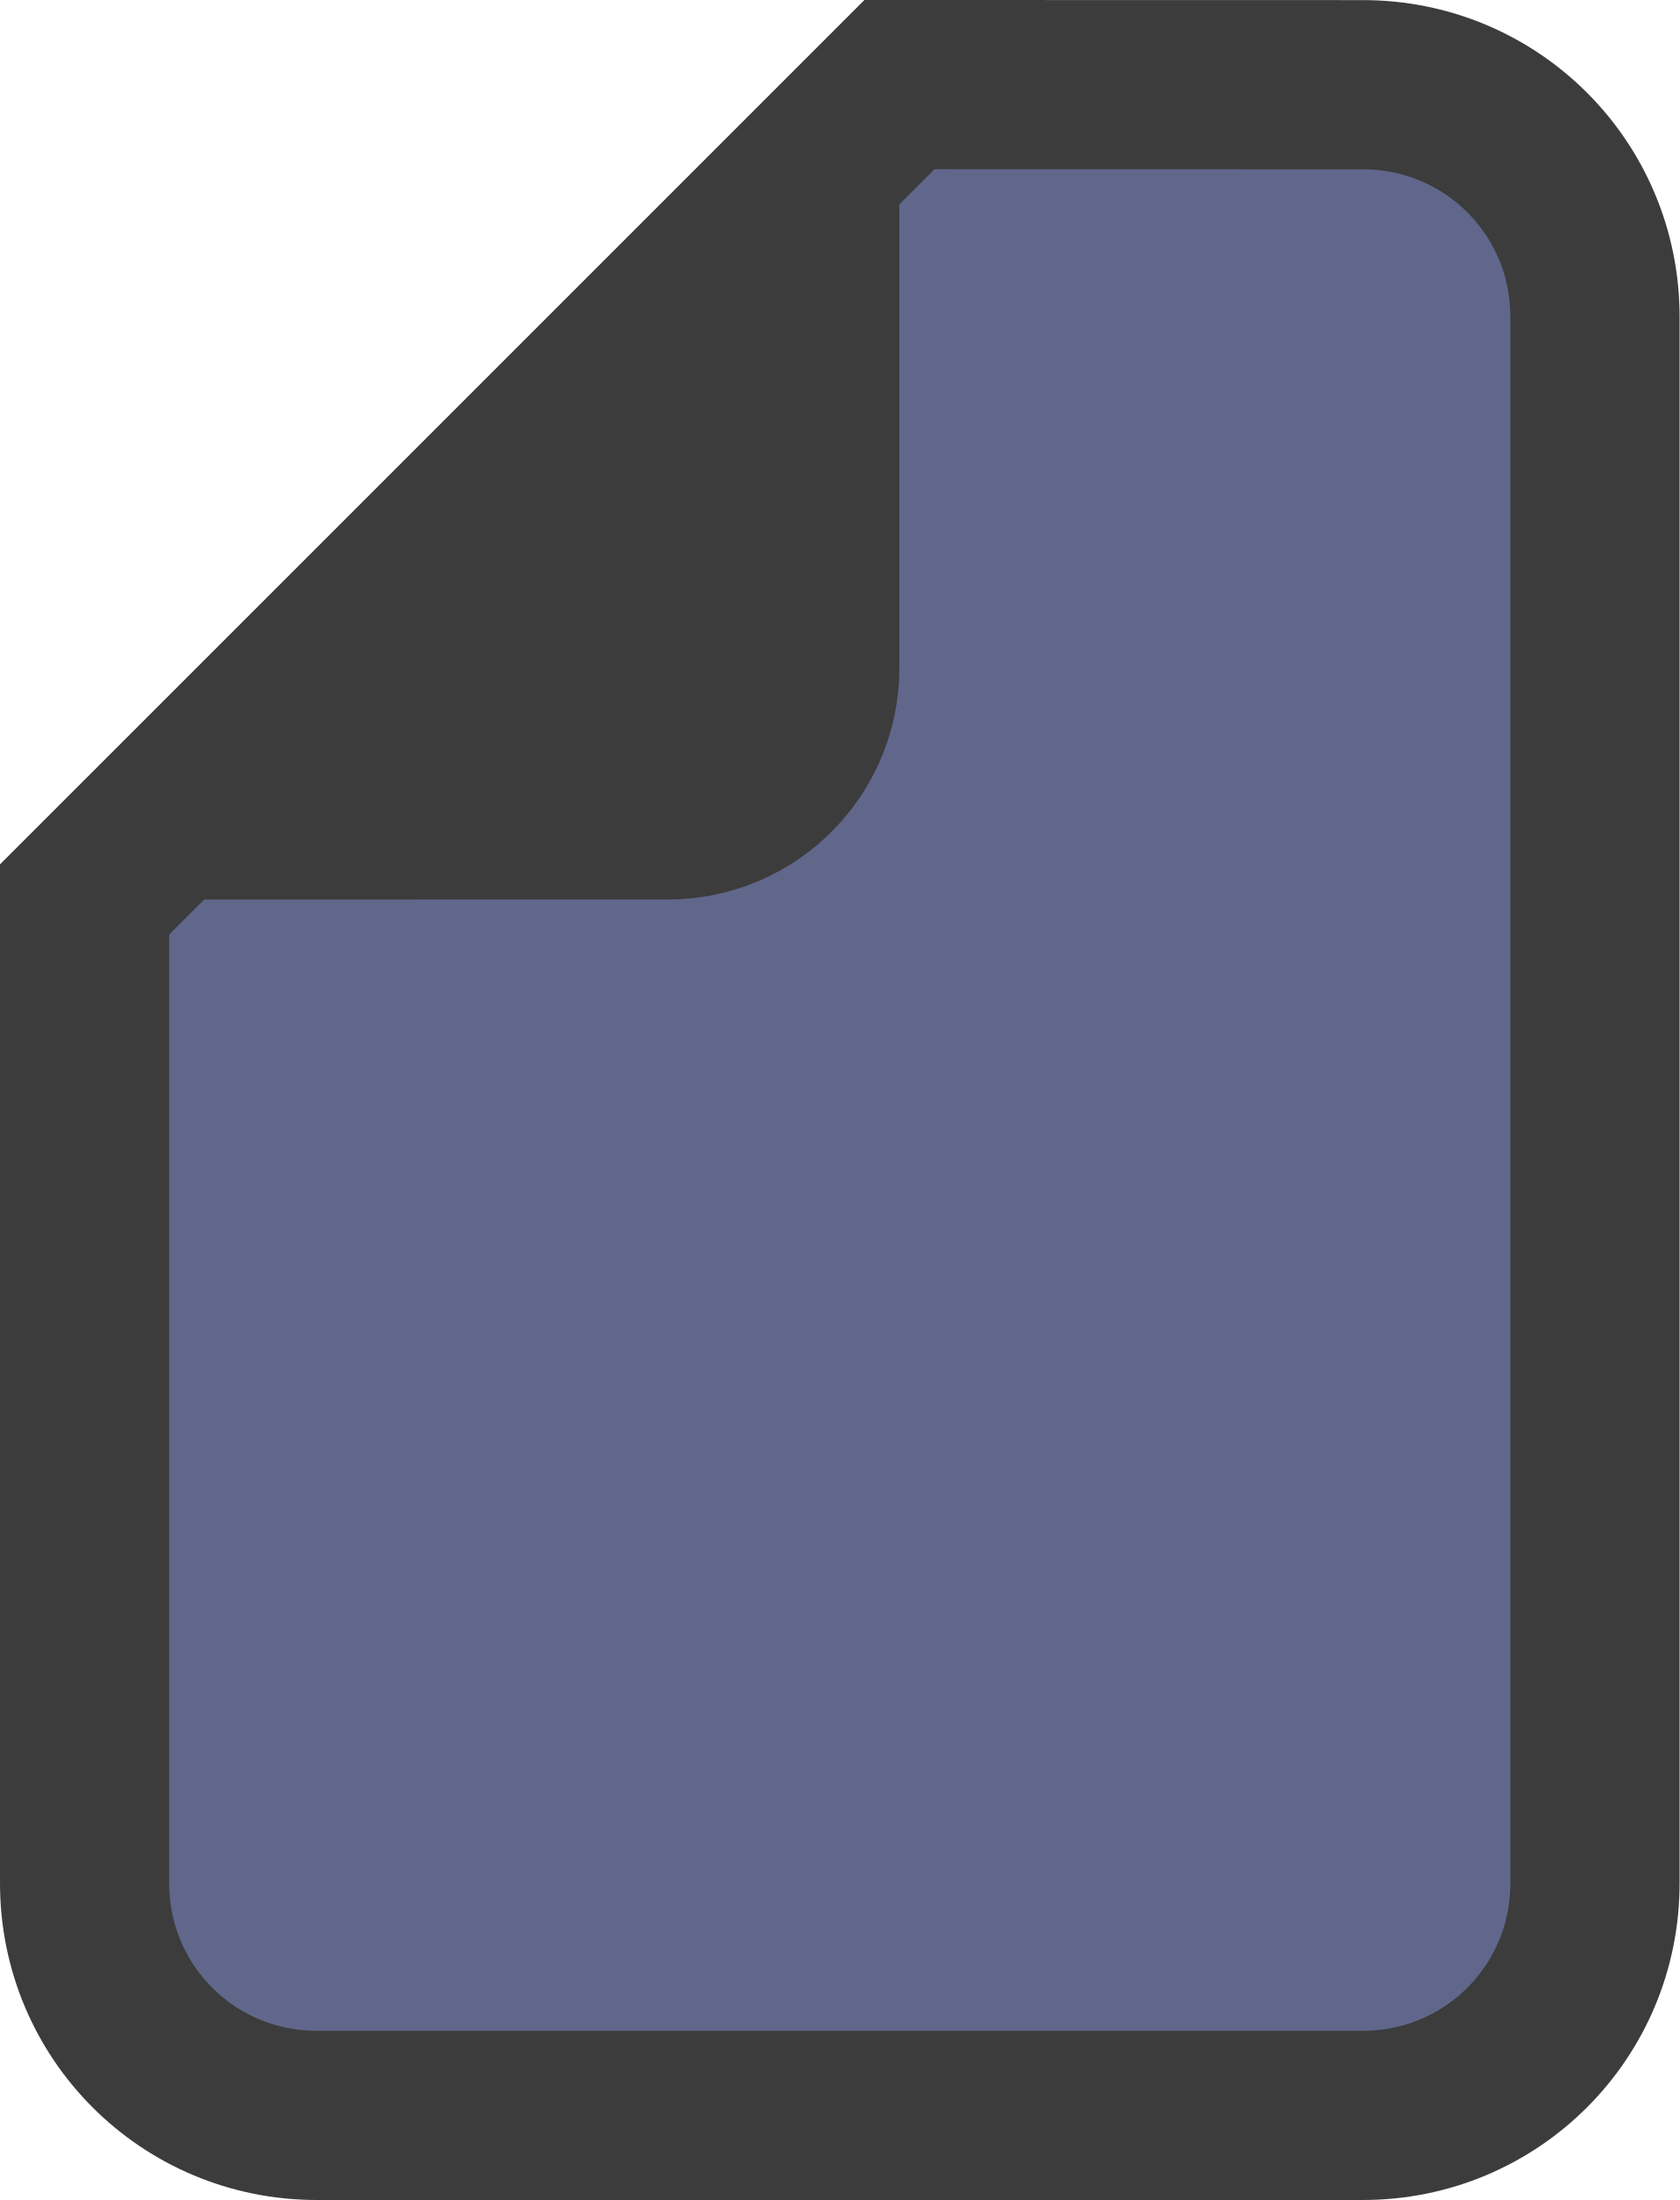
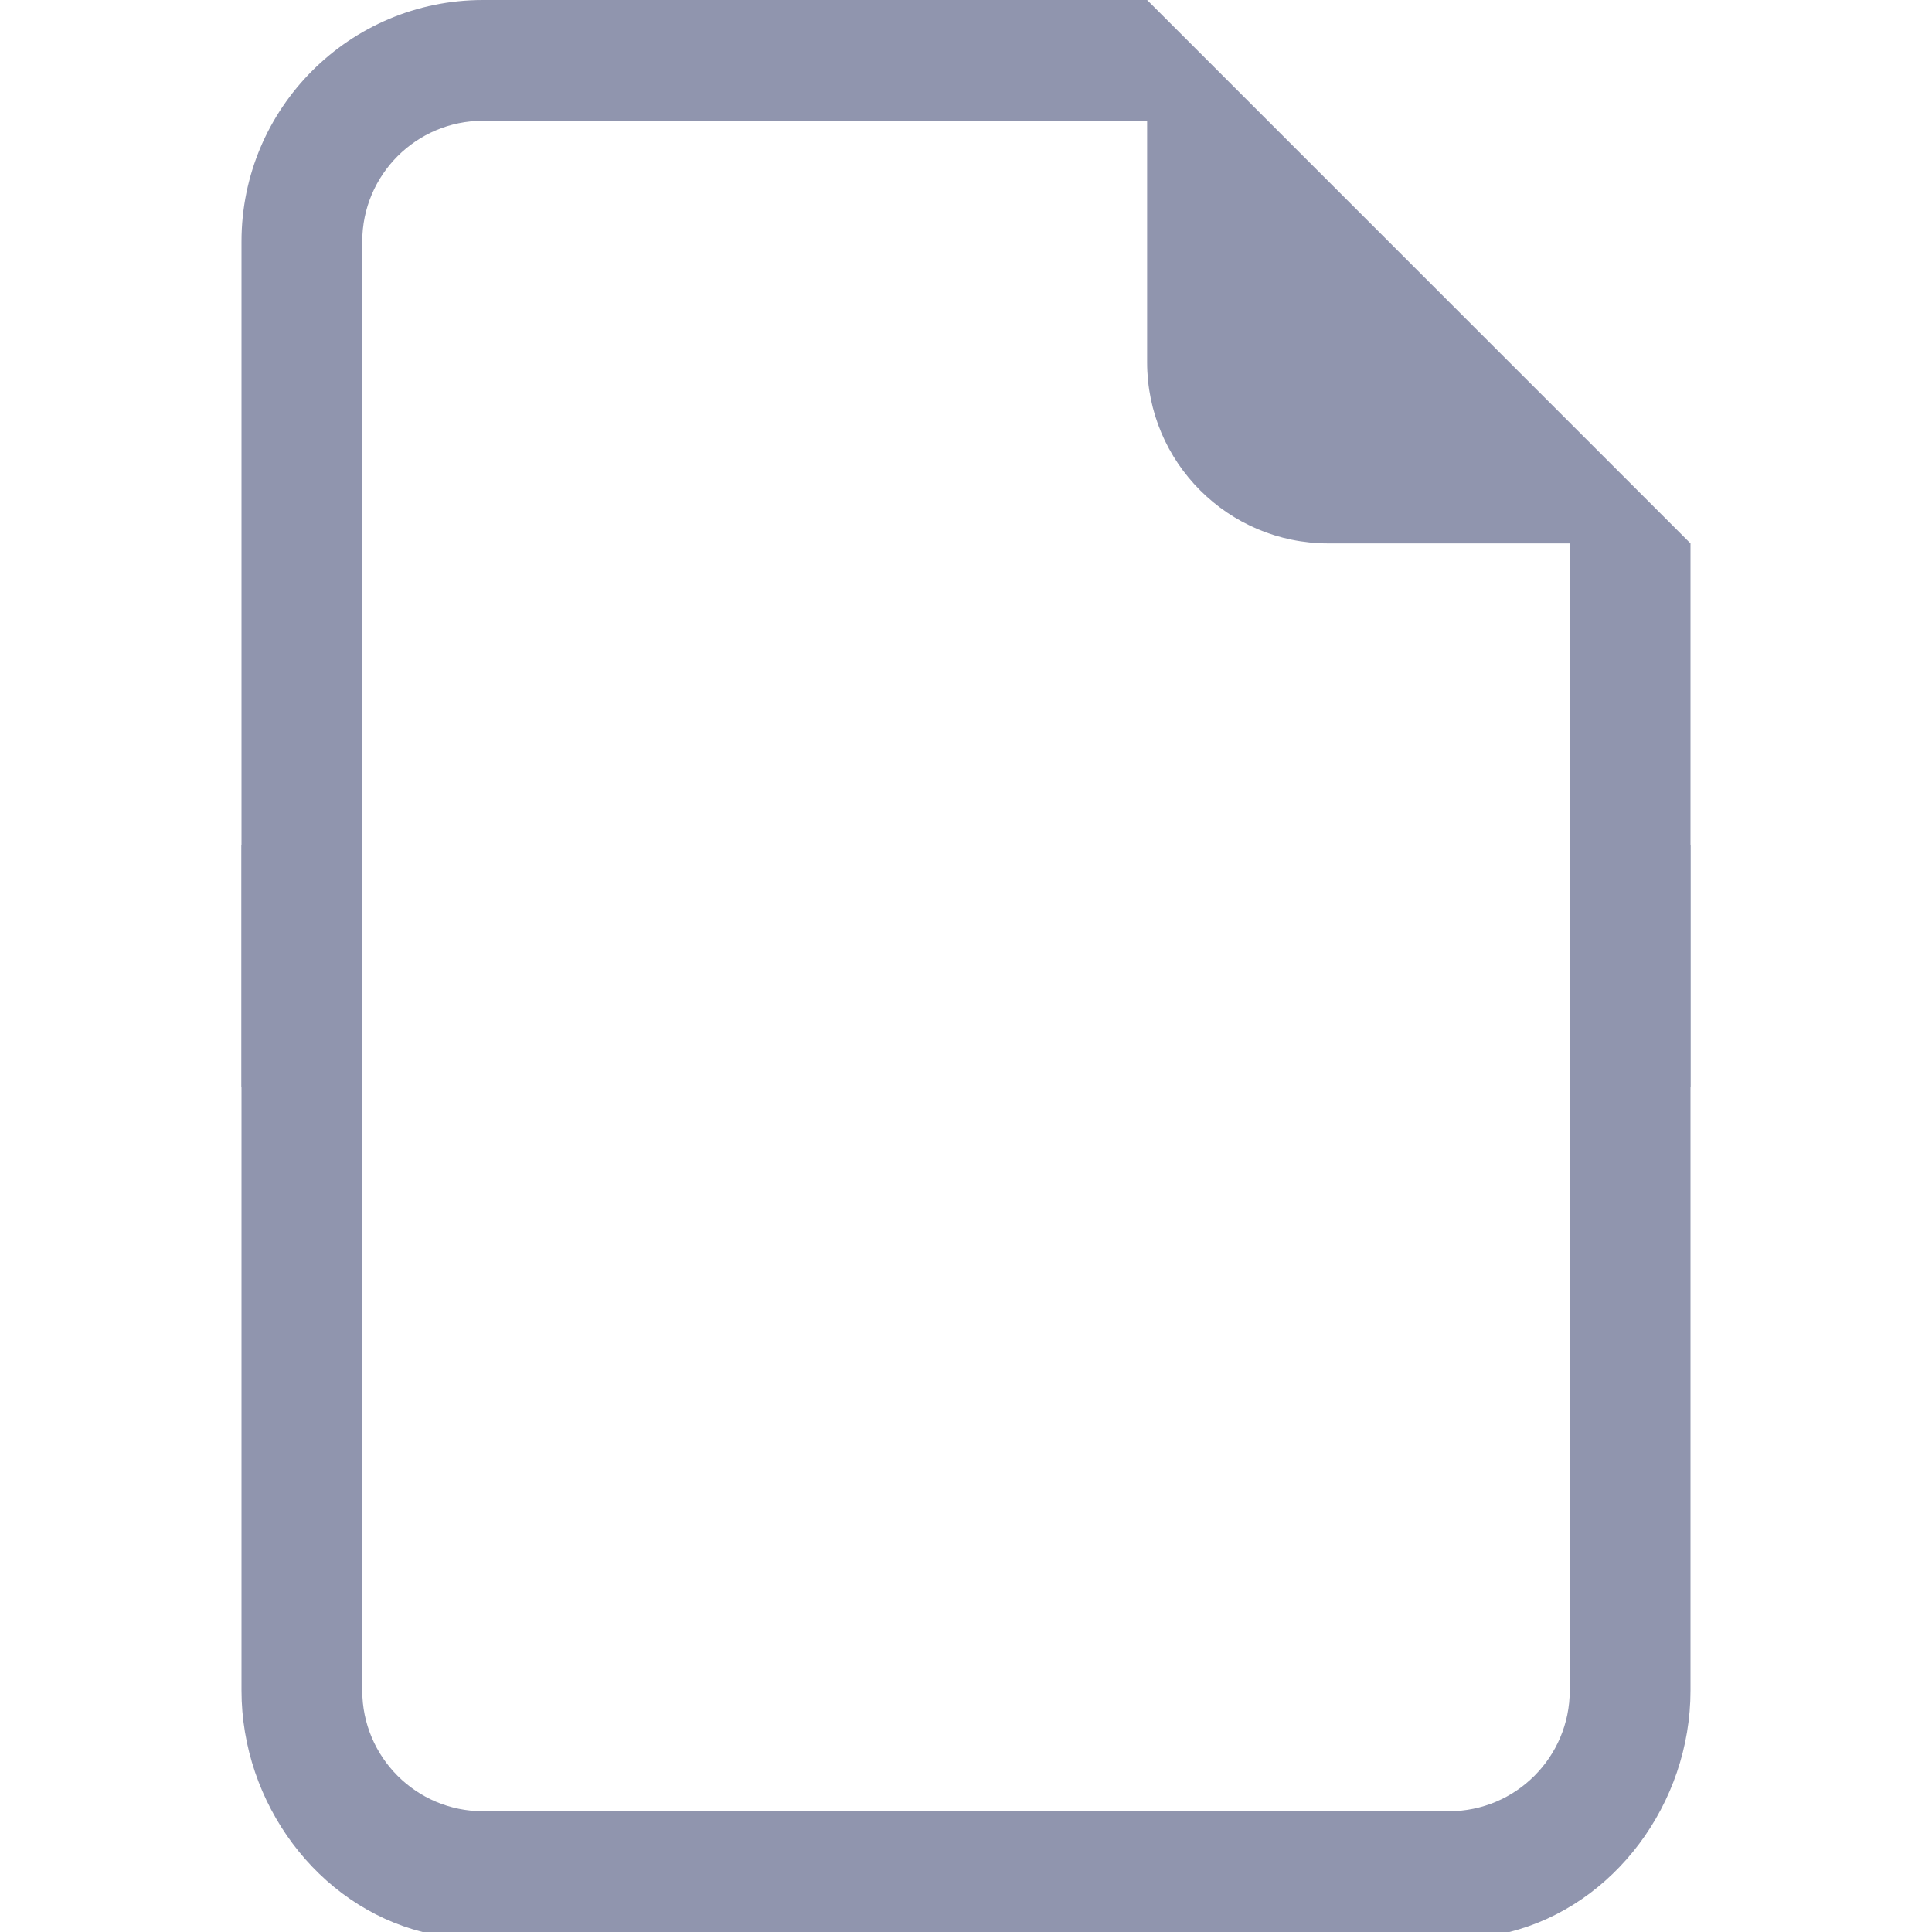
- <svg xmlns="http://www.w3.org/2000/svg" width="18.323" height="24" version="1.1" viewBox="0 0 18.323 24">
-   <g>
-     <path d="m9.812 0.923-8.889 8.889v10.733c0 1.403 1.129 2.532 2.532 2.532h11.412c1.403 0 2.532-1.129 2.532-2.532v-17.089c-5e-6 -1.403-1.129-2.532-2.532-2.532z" fill="#60678B" stroke="#3c3c3c" stroke-linecap="round" stroke-width="1.846" />
-     <path d="m7.279 9.813c1.403 0 2.532-1.129 2.532-2.532v-6.357l-8.889 8.89z" fill="#3c3c3c" />
-     <path d="m6.351 7.655c0.722 0 1.303-0.581 1.303-1.303v-3.271l-4.573 4.574z" fill="#3c3c3c" />
-   </g>
+ <svg xmlns="http://www.w3.org/2000/svg" width="24" height="24" version="1.1" viewBox="0 0 24 24">
+   <path d="m6 0c-1.657 0-3 1.343-3 3v10.5h1.5v-10.5c0-0.828 0.672-1.5 1.5-1.5h8.25v3c0 1.243 1.007 2.25 2.25 2.25h3v6.75h1.5v-6.75l-6.75-6.75z" fill="#9095ae" />
+   <path d="m3 10.5v10.5c0 1.404 0.948 2.673 2.25 3h13.5c1.302-0.327 2.25-1.596 2.25-3v-10.5h-1.5v10.5c0 0.828-0.672 1.5-1.5 1.5h-12c-0.828 0-1.5-0.672-1.5-1.5v-10.5z" fill="#9095ae" />
</svg>
